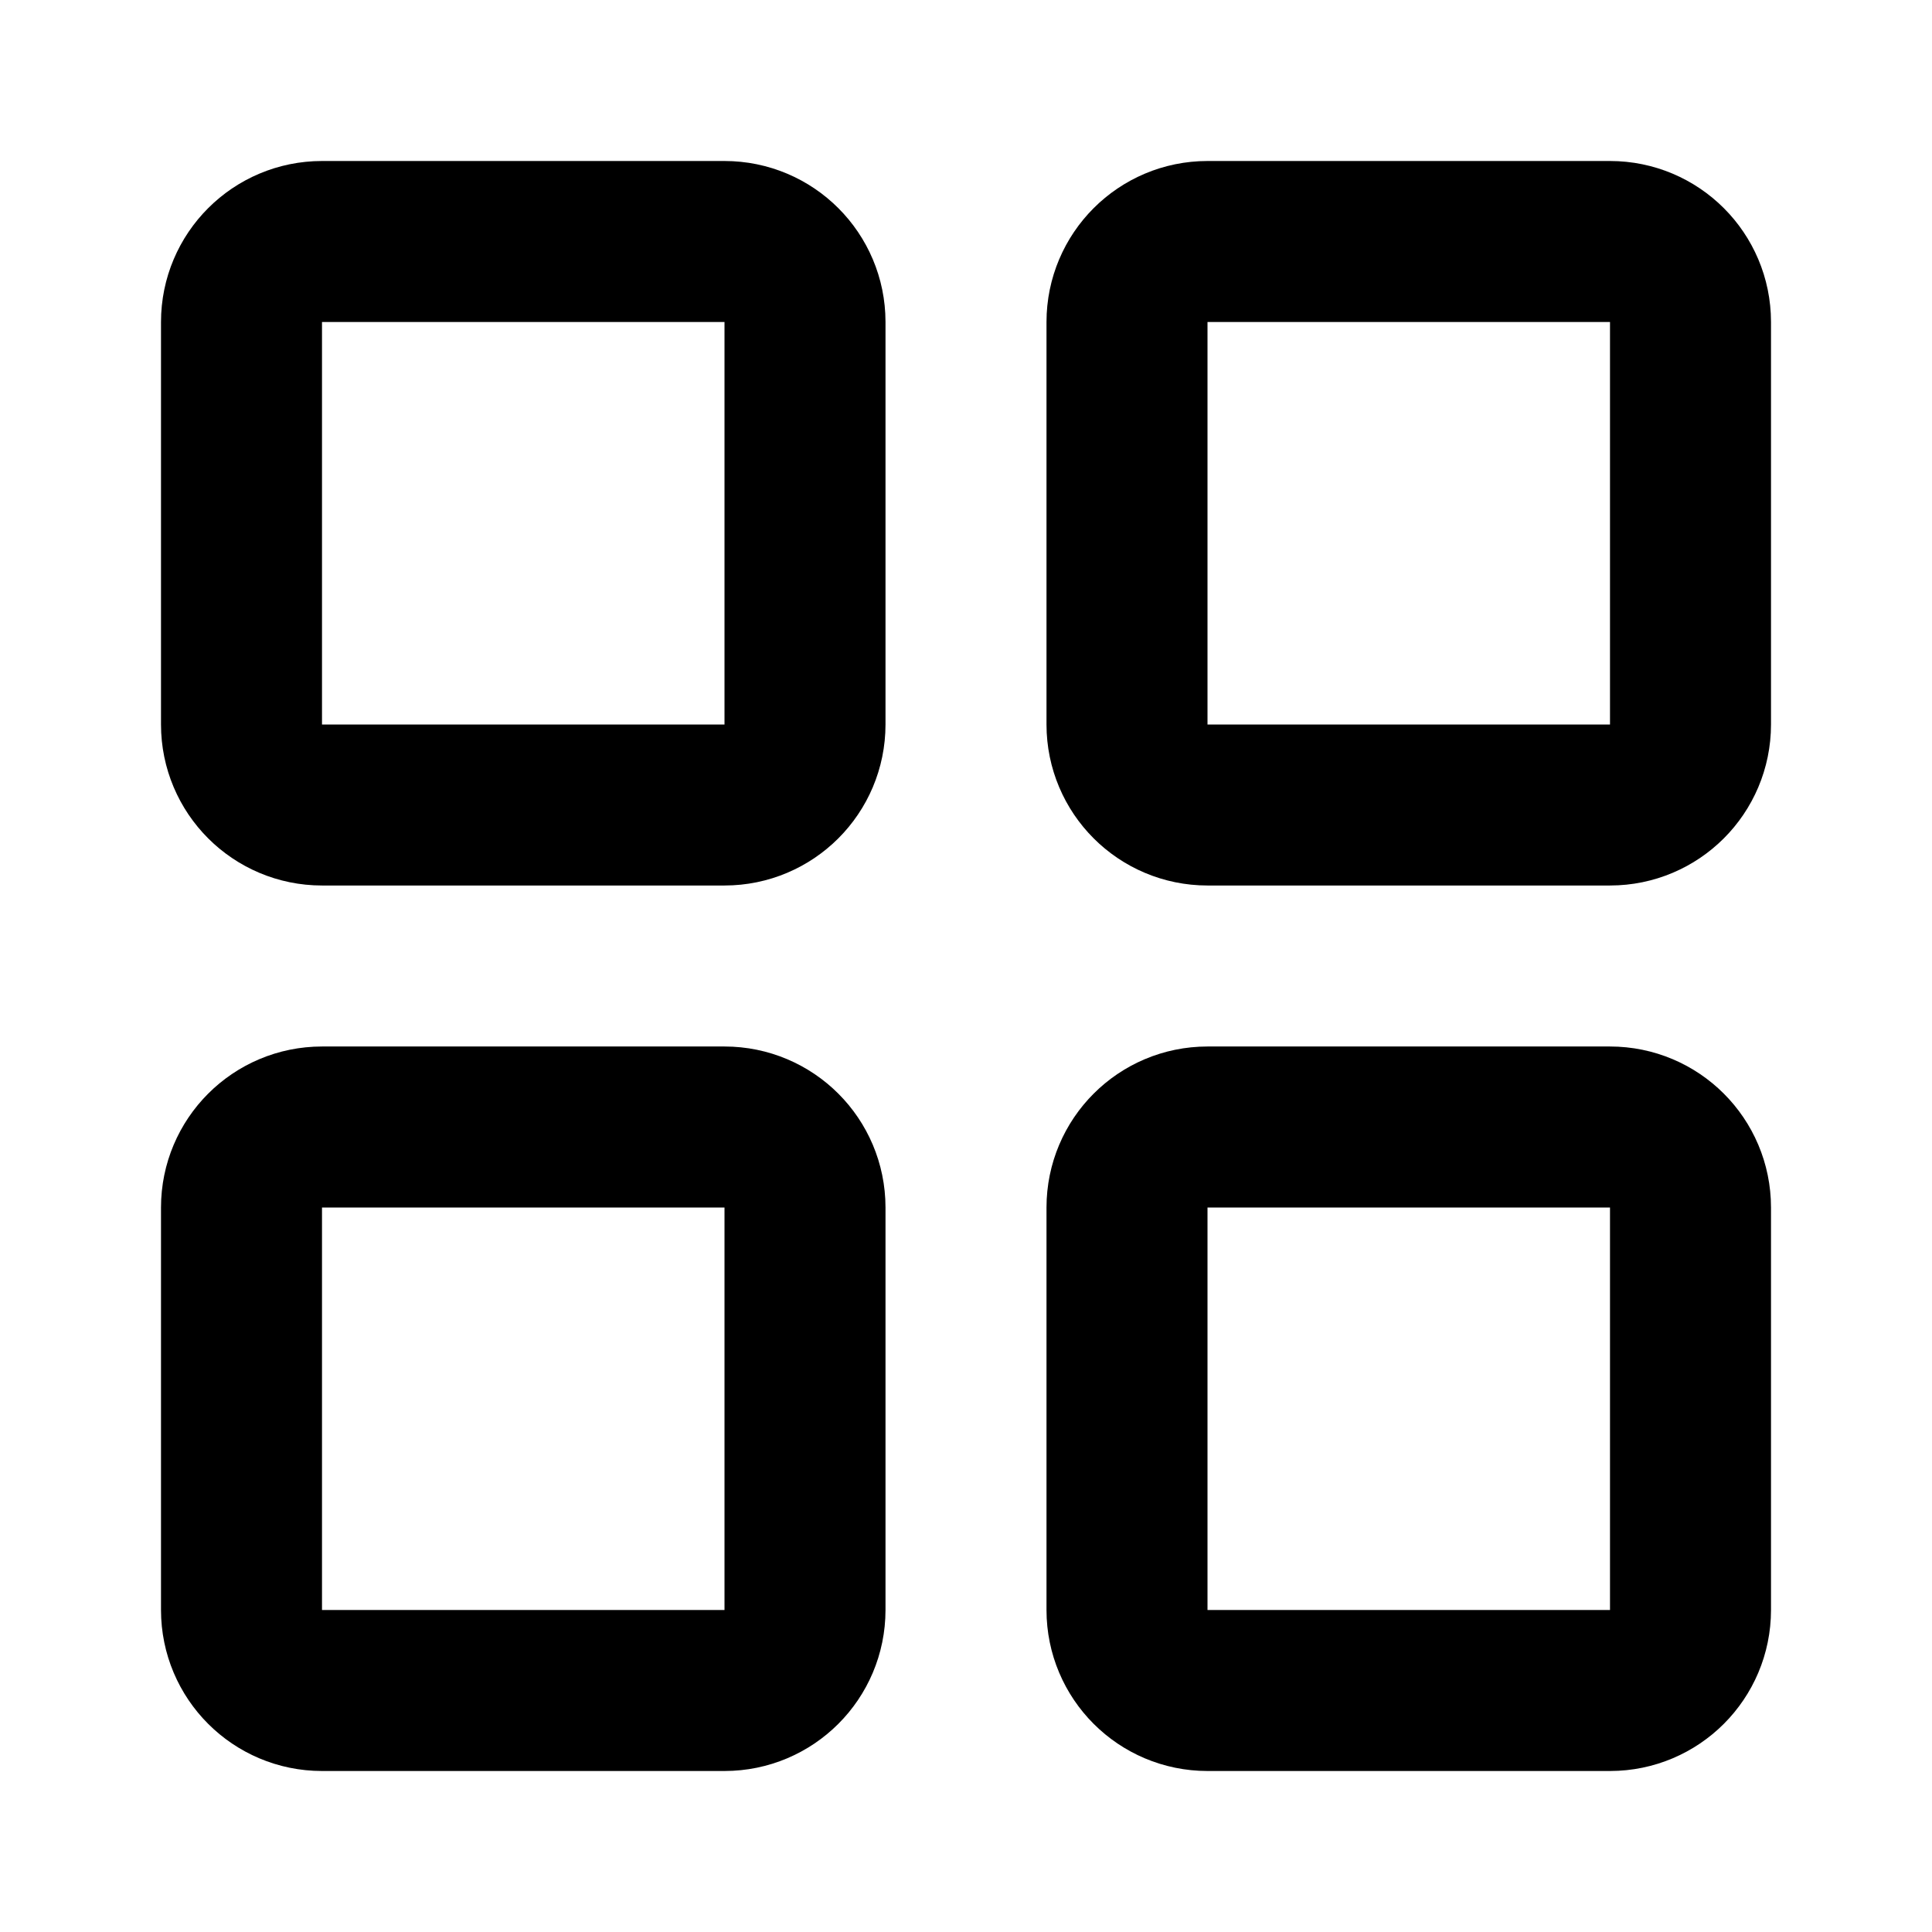
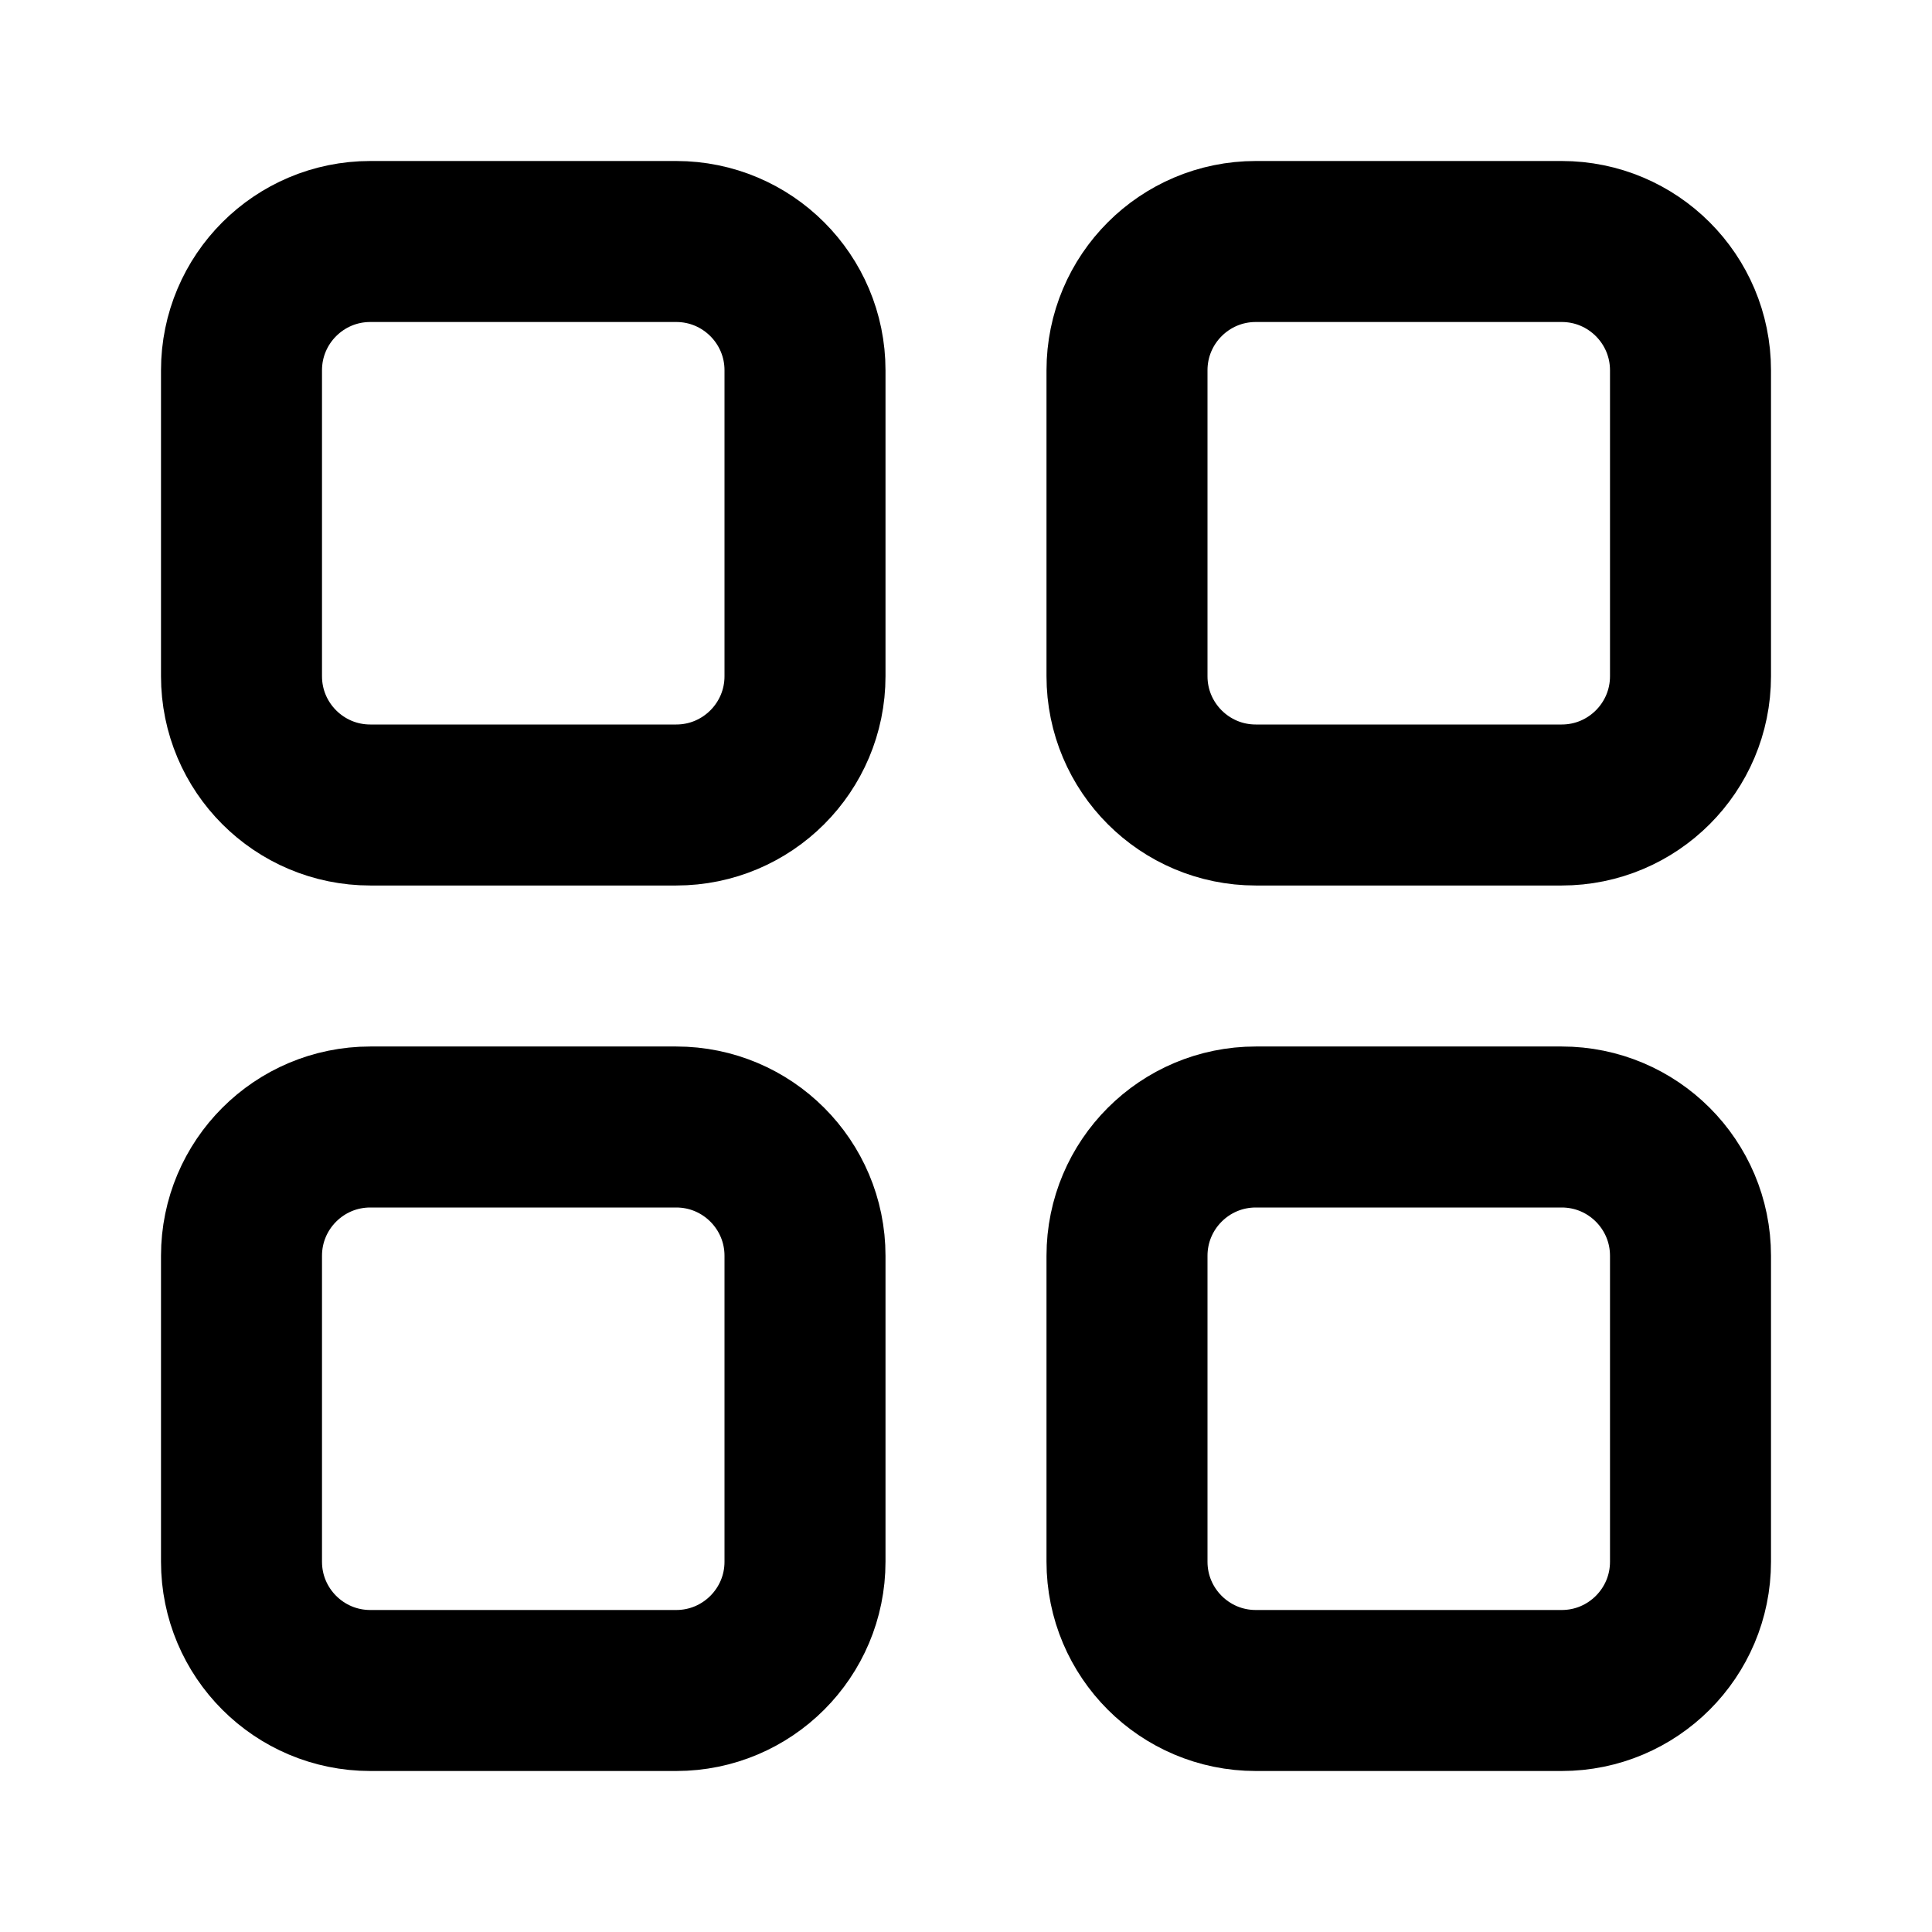
<svg xmlns="http://www.w3.org/2000/svg" width="24" height="24" viewBox="0 0 24 24" fill="none" stroke="currentColor" stroke-width="2" stroke-linecap="round" stroke-linejoin="round">
-   <rect x="3" y="3" width="7" height="7" rx="1" />
-   <rect x="14" y="3" width="7" height="7" rx="1" />
-   <rect x="3" y="14" width="7" height="7" rx="1" />
-   <rect x="14" y="14" width="7" height="7" rx="1" />
+   <rect x="3" y="3" width="7" height="7" rx="1.6" />
+   <rect x="14" y="3" width="7" height="7" rx="1.6" />
+   <rect x="3" y="14" width="7" height="7" rx="1.6" />
+   <rect x="14" y="14" width="7" height="7" rx="1.6" />
</svg>
